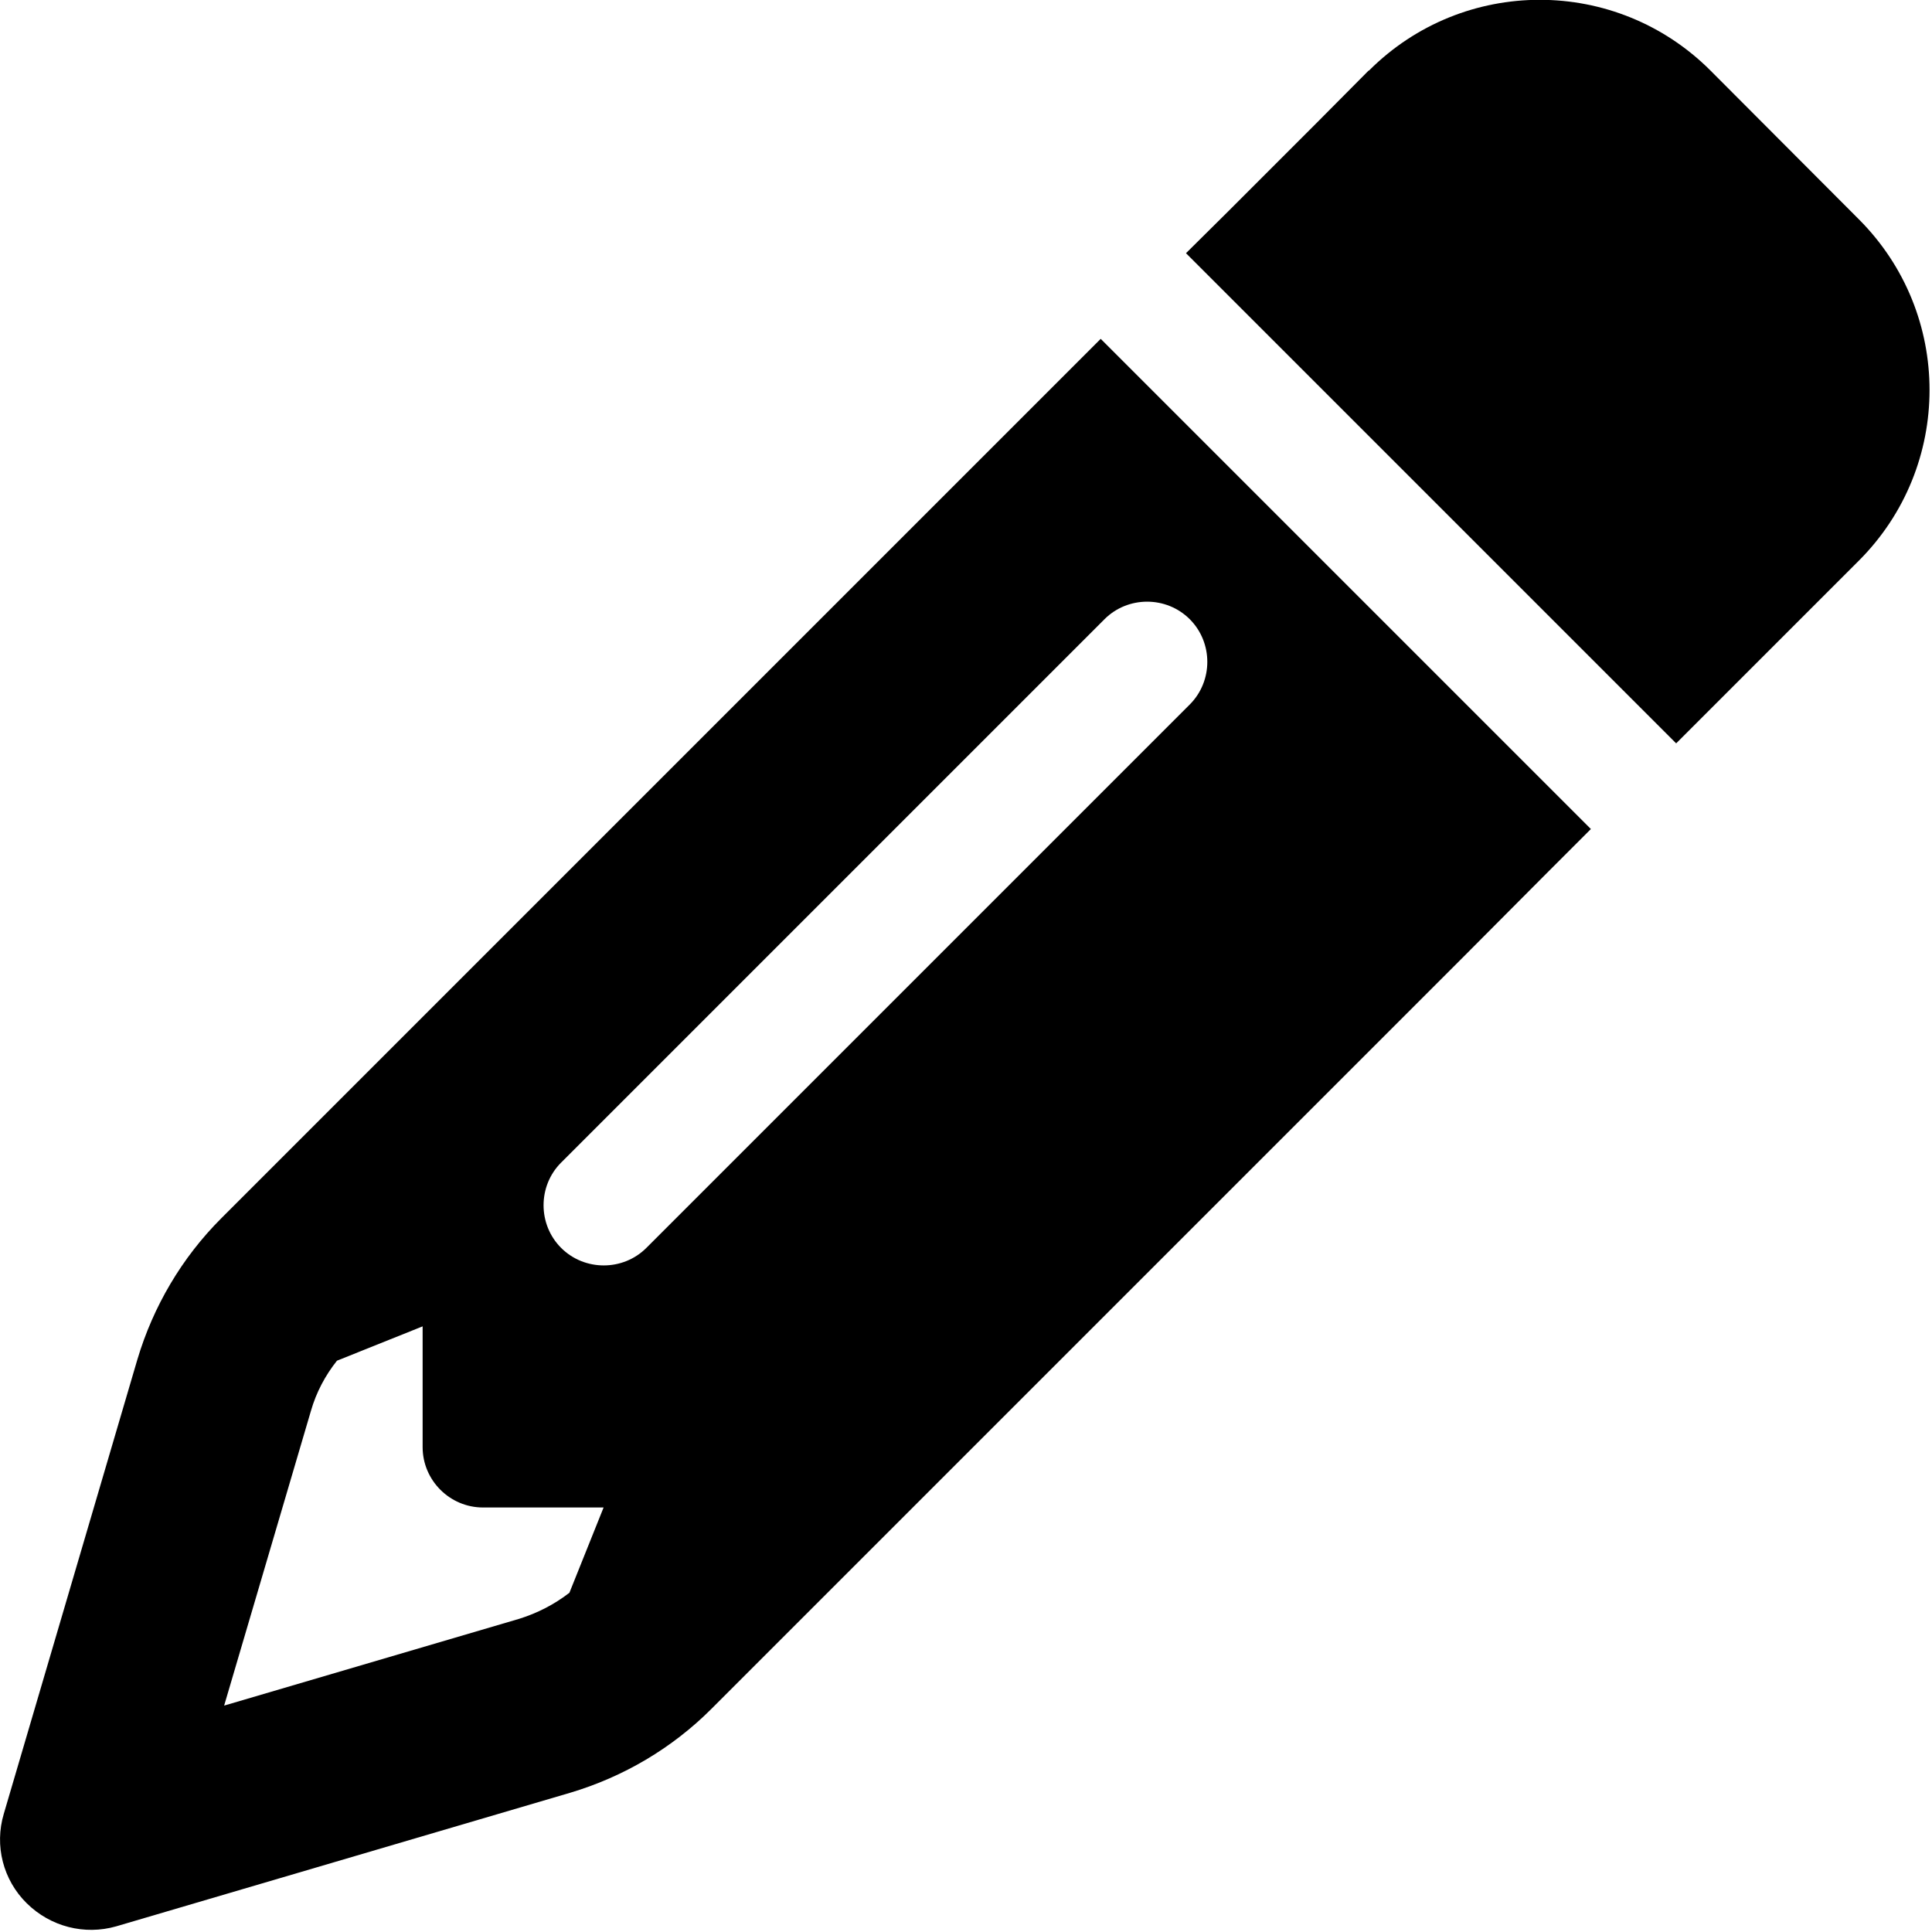
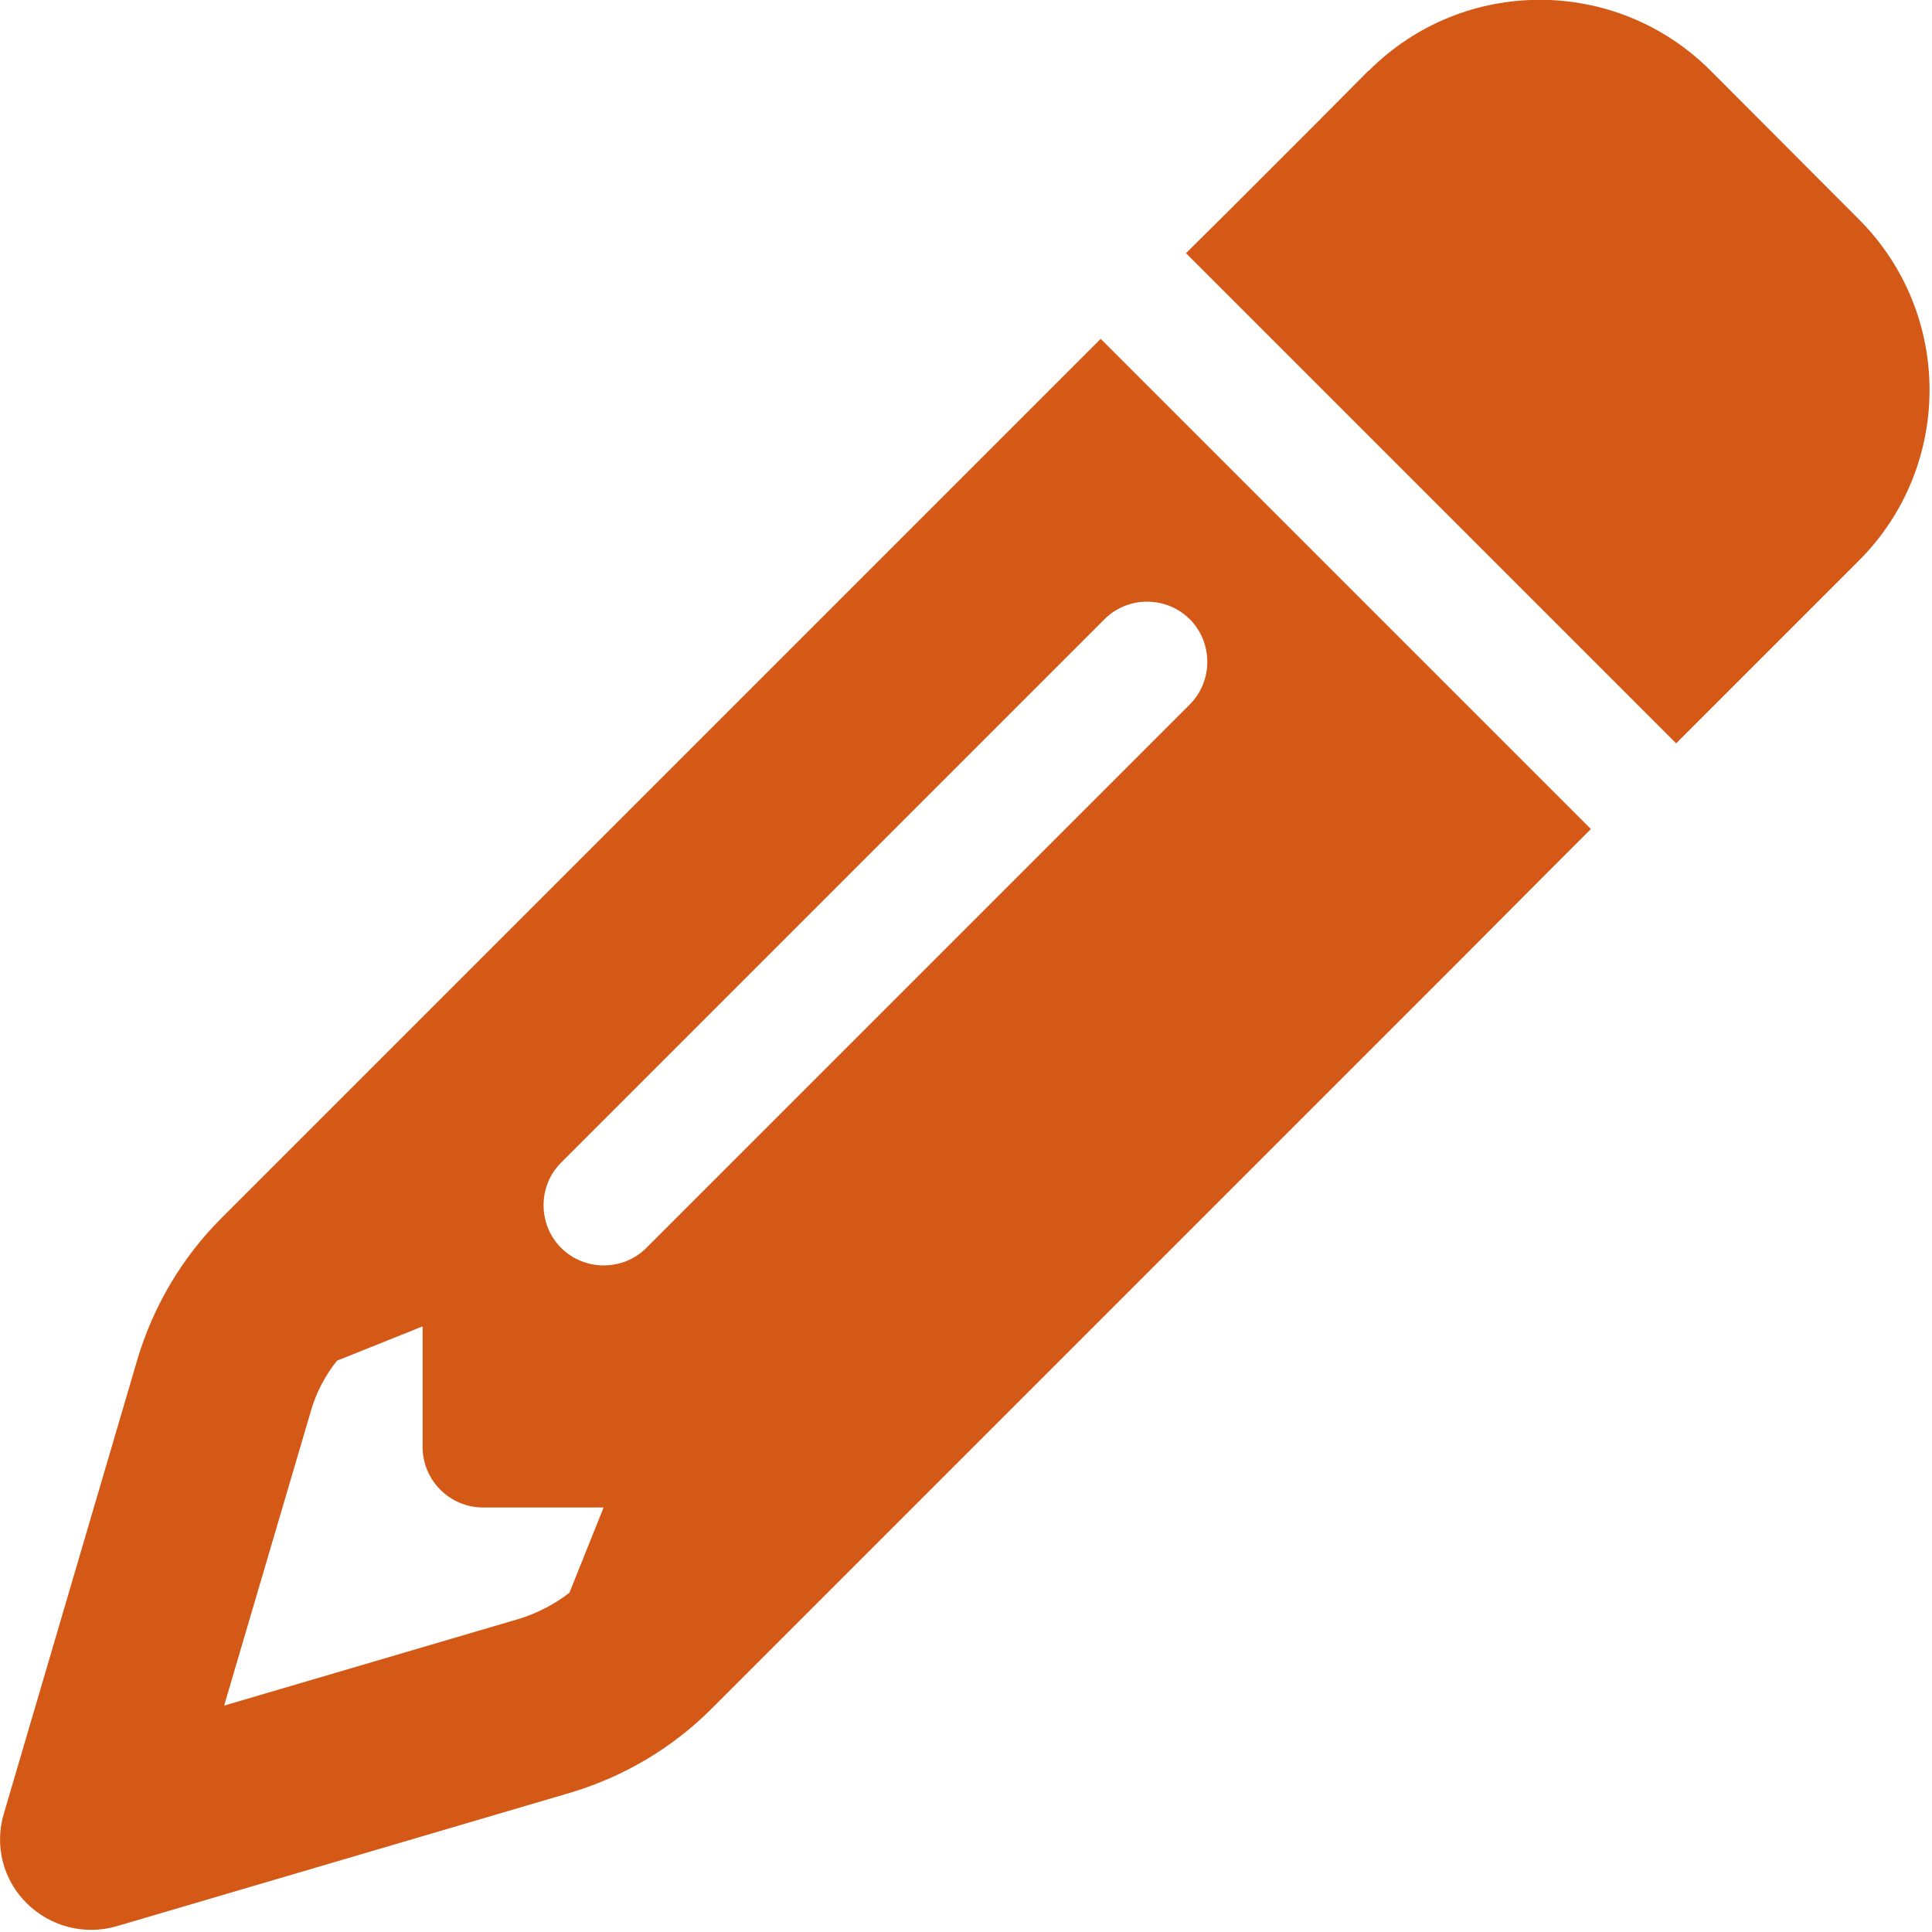
- <svg xmlns="http://www.w3.org/2000/svg" viewBox="0 0 512 512">
+ <svg xmlns="http://www.w3.org/2000/svg" fill="rgba(212, 89, 23, 1)" viewBox="0 0 512 512">
  <path d="M410.3 231l11.3-11.3-33.9-33.9-62.1-62.1L291.7 89.8l-11.3 11.3-22.6 22.6L58.6 322.9c-10.4 10.4-18 23.3-22.2 37.4L1 480.7c-2.5 8.4-.2 17.5 6.1 23.7s15.3 8.5 23.7 6.1l120.3-35.4c14.1-4.2 27-11.8 37.4-22.2L387.7 253.7 410.3 231zM160 399.4l-9.1 22.7c-4 3.1-8.5 5.4-13.3 6.9L59.4 452l23-78.1c1.4-4.9 3.8-9.4 6.9-13.3l22.7-9.1v32c0 8.8 7.2 16 16 16h32zM362.7 18.7L348.3 33.2 325.7 55.8 314.3 67.1l33.9 33.9 62.1 62.1 33.9 33.9 11.3-11.3 22.6-22.6 14.5-14.5c25-25 25-65.5 0-90.5L453.3 18.7c-25-25-65.5-25-90.5 0zm-47.4 168l-144 144c-6.2 6.2-16.4 6.2-22.6 0s-6.2-16.4 0-22.6l144-144c6.2-6.2 16.4-6.2 22.6 0s6.2 16.4 0 22.6z" />
</svg>
